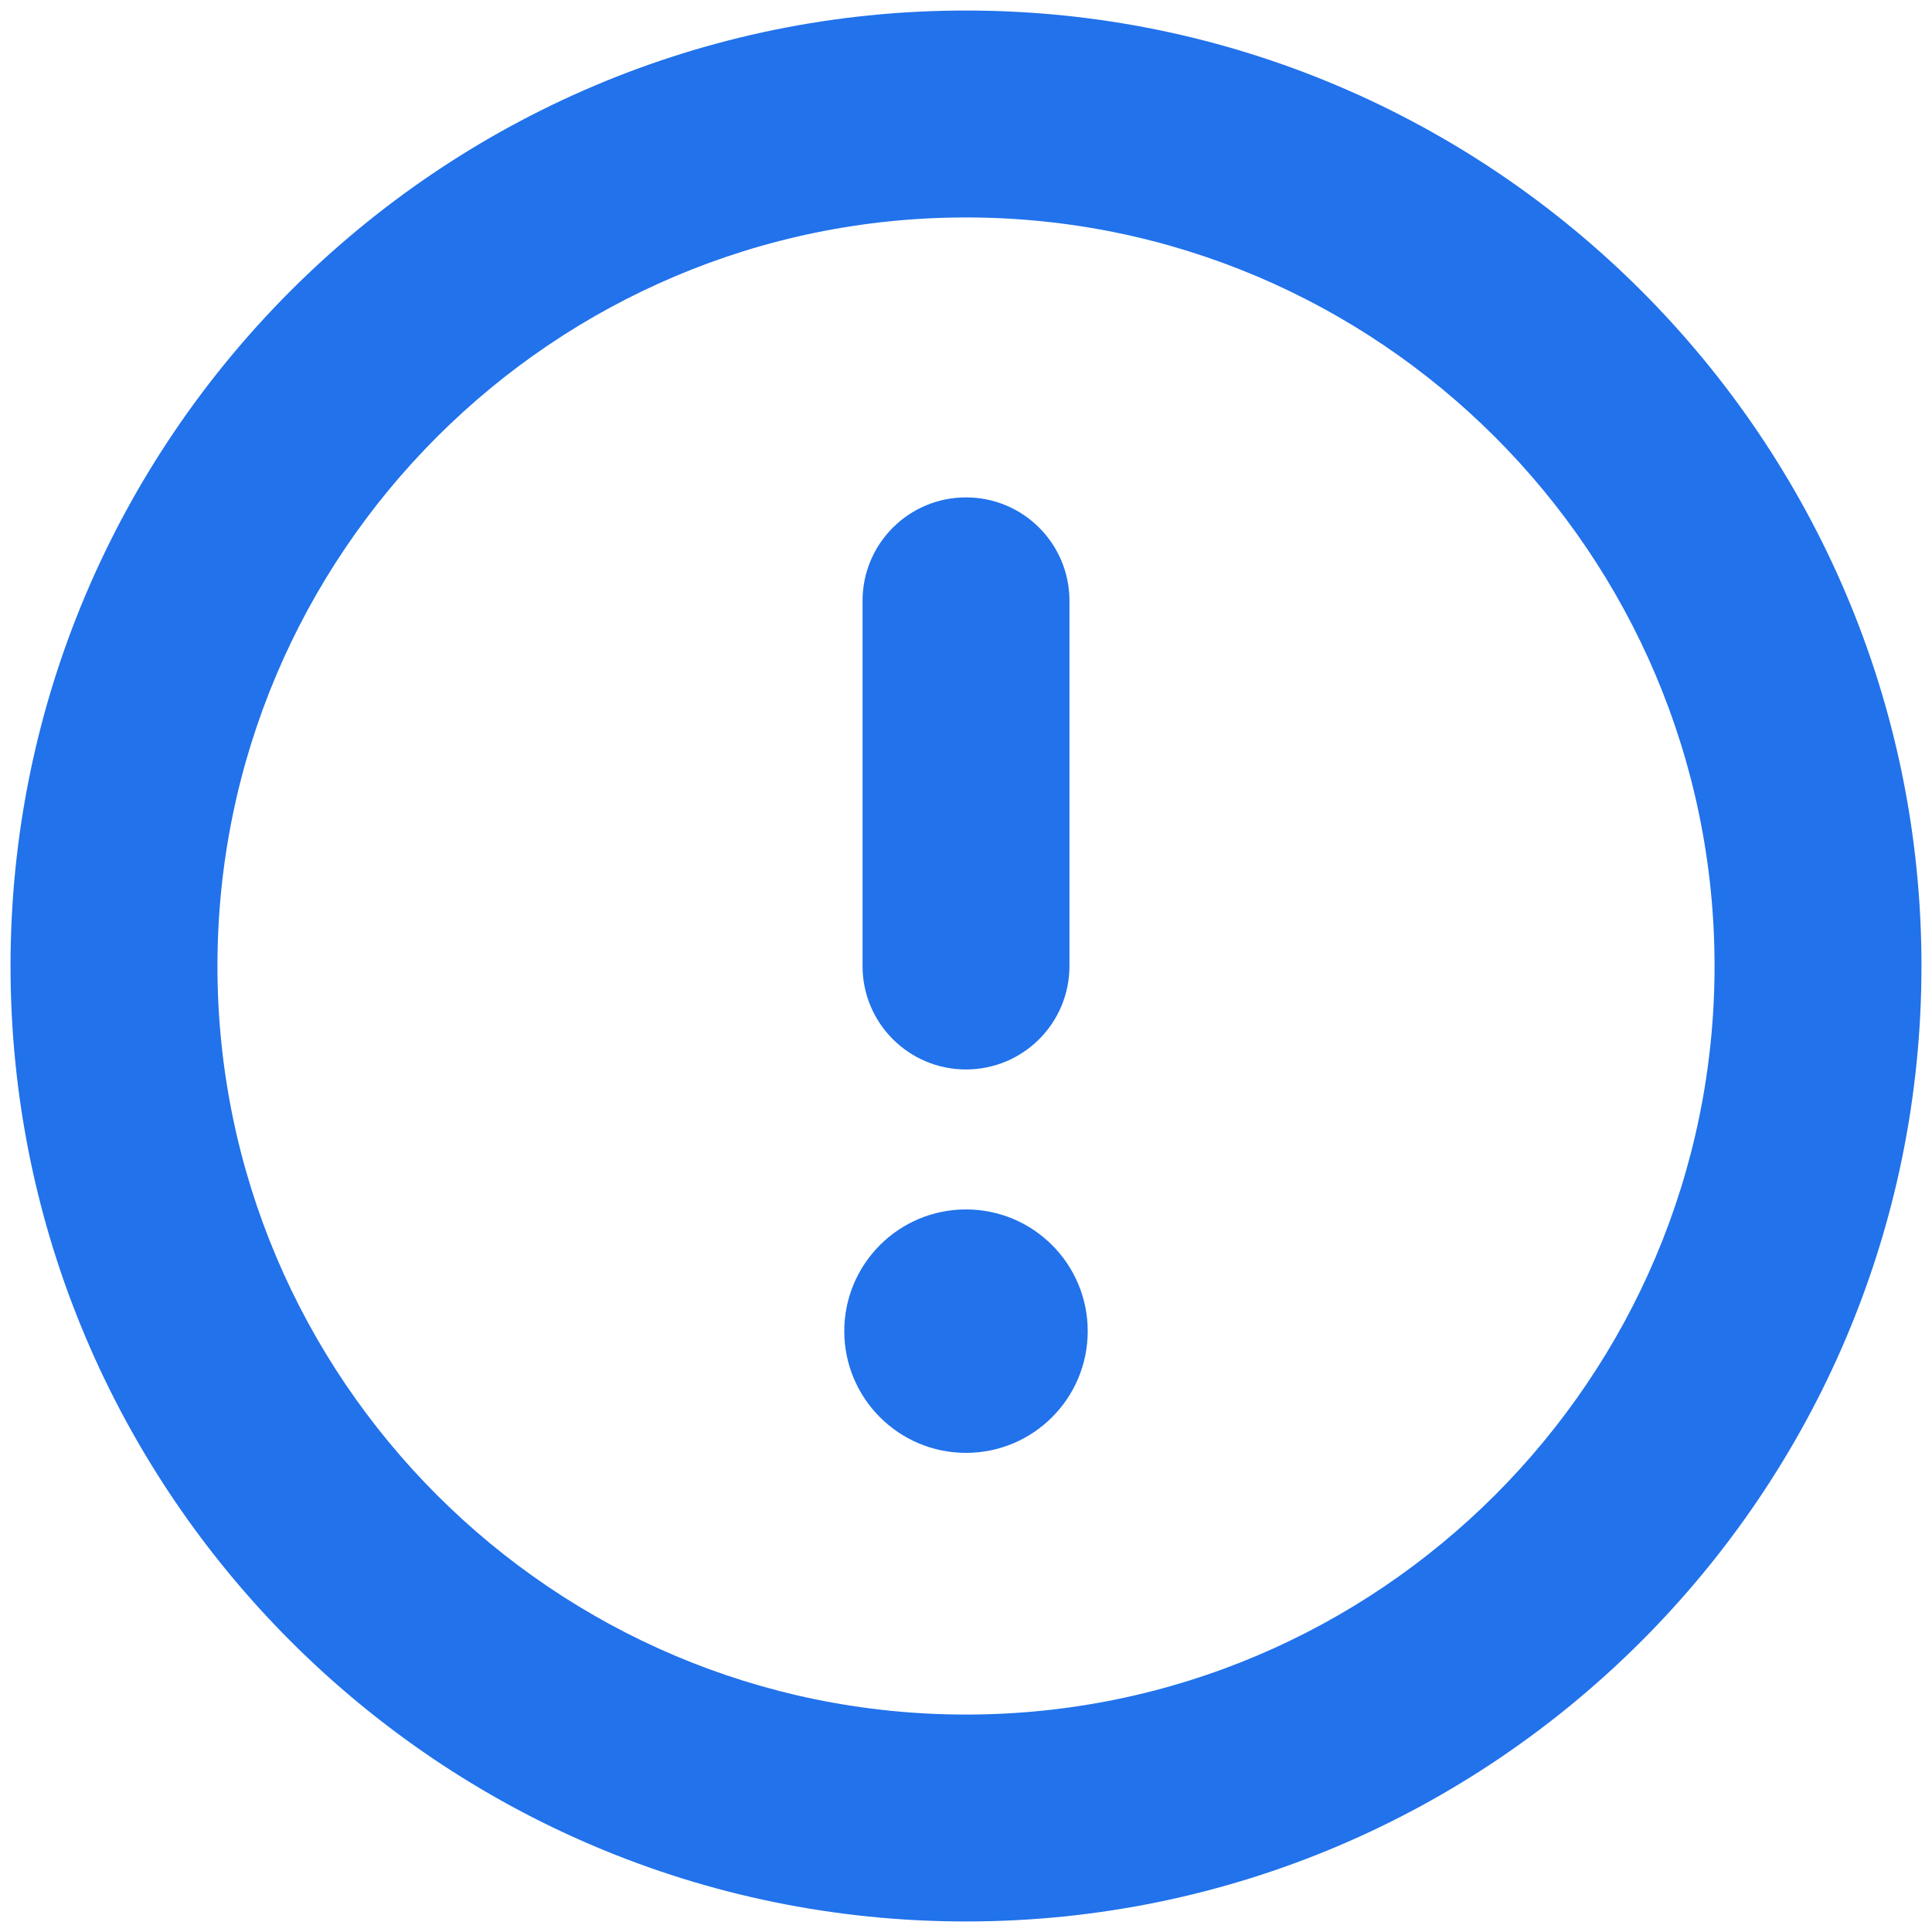
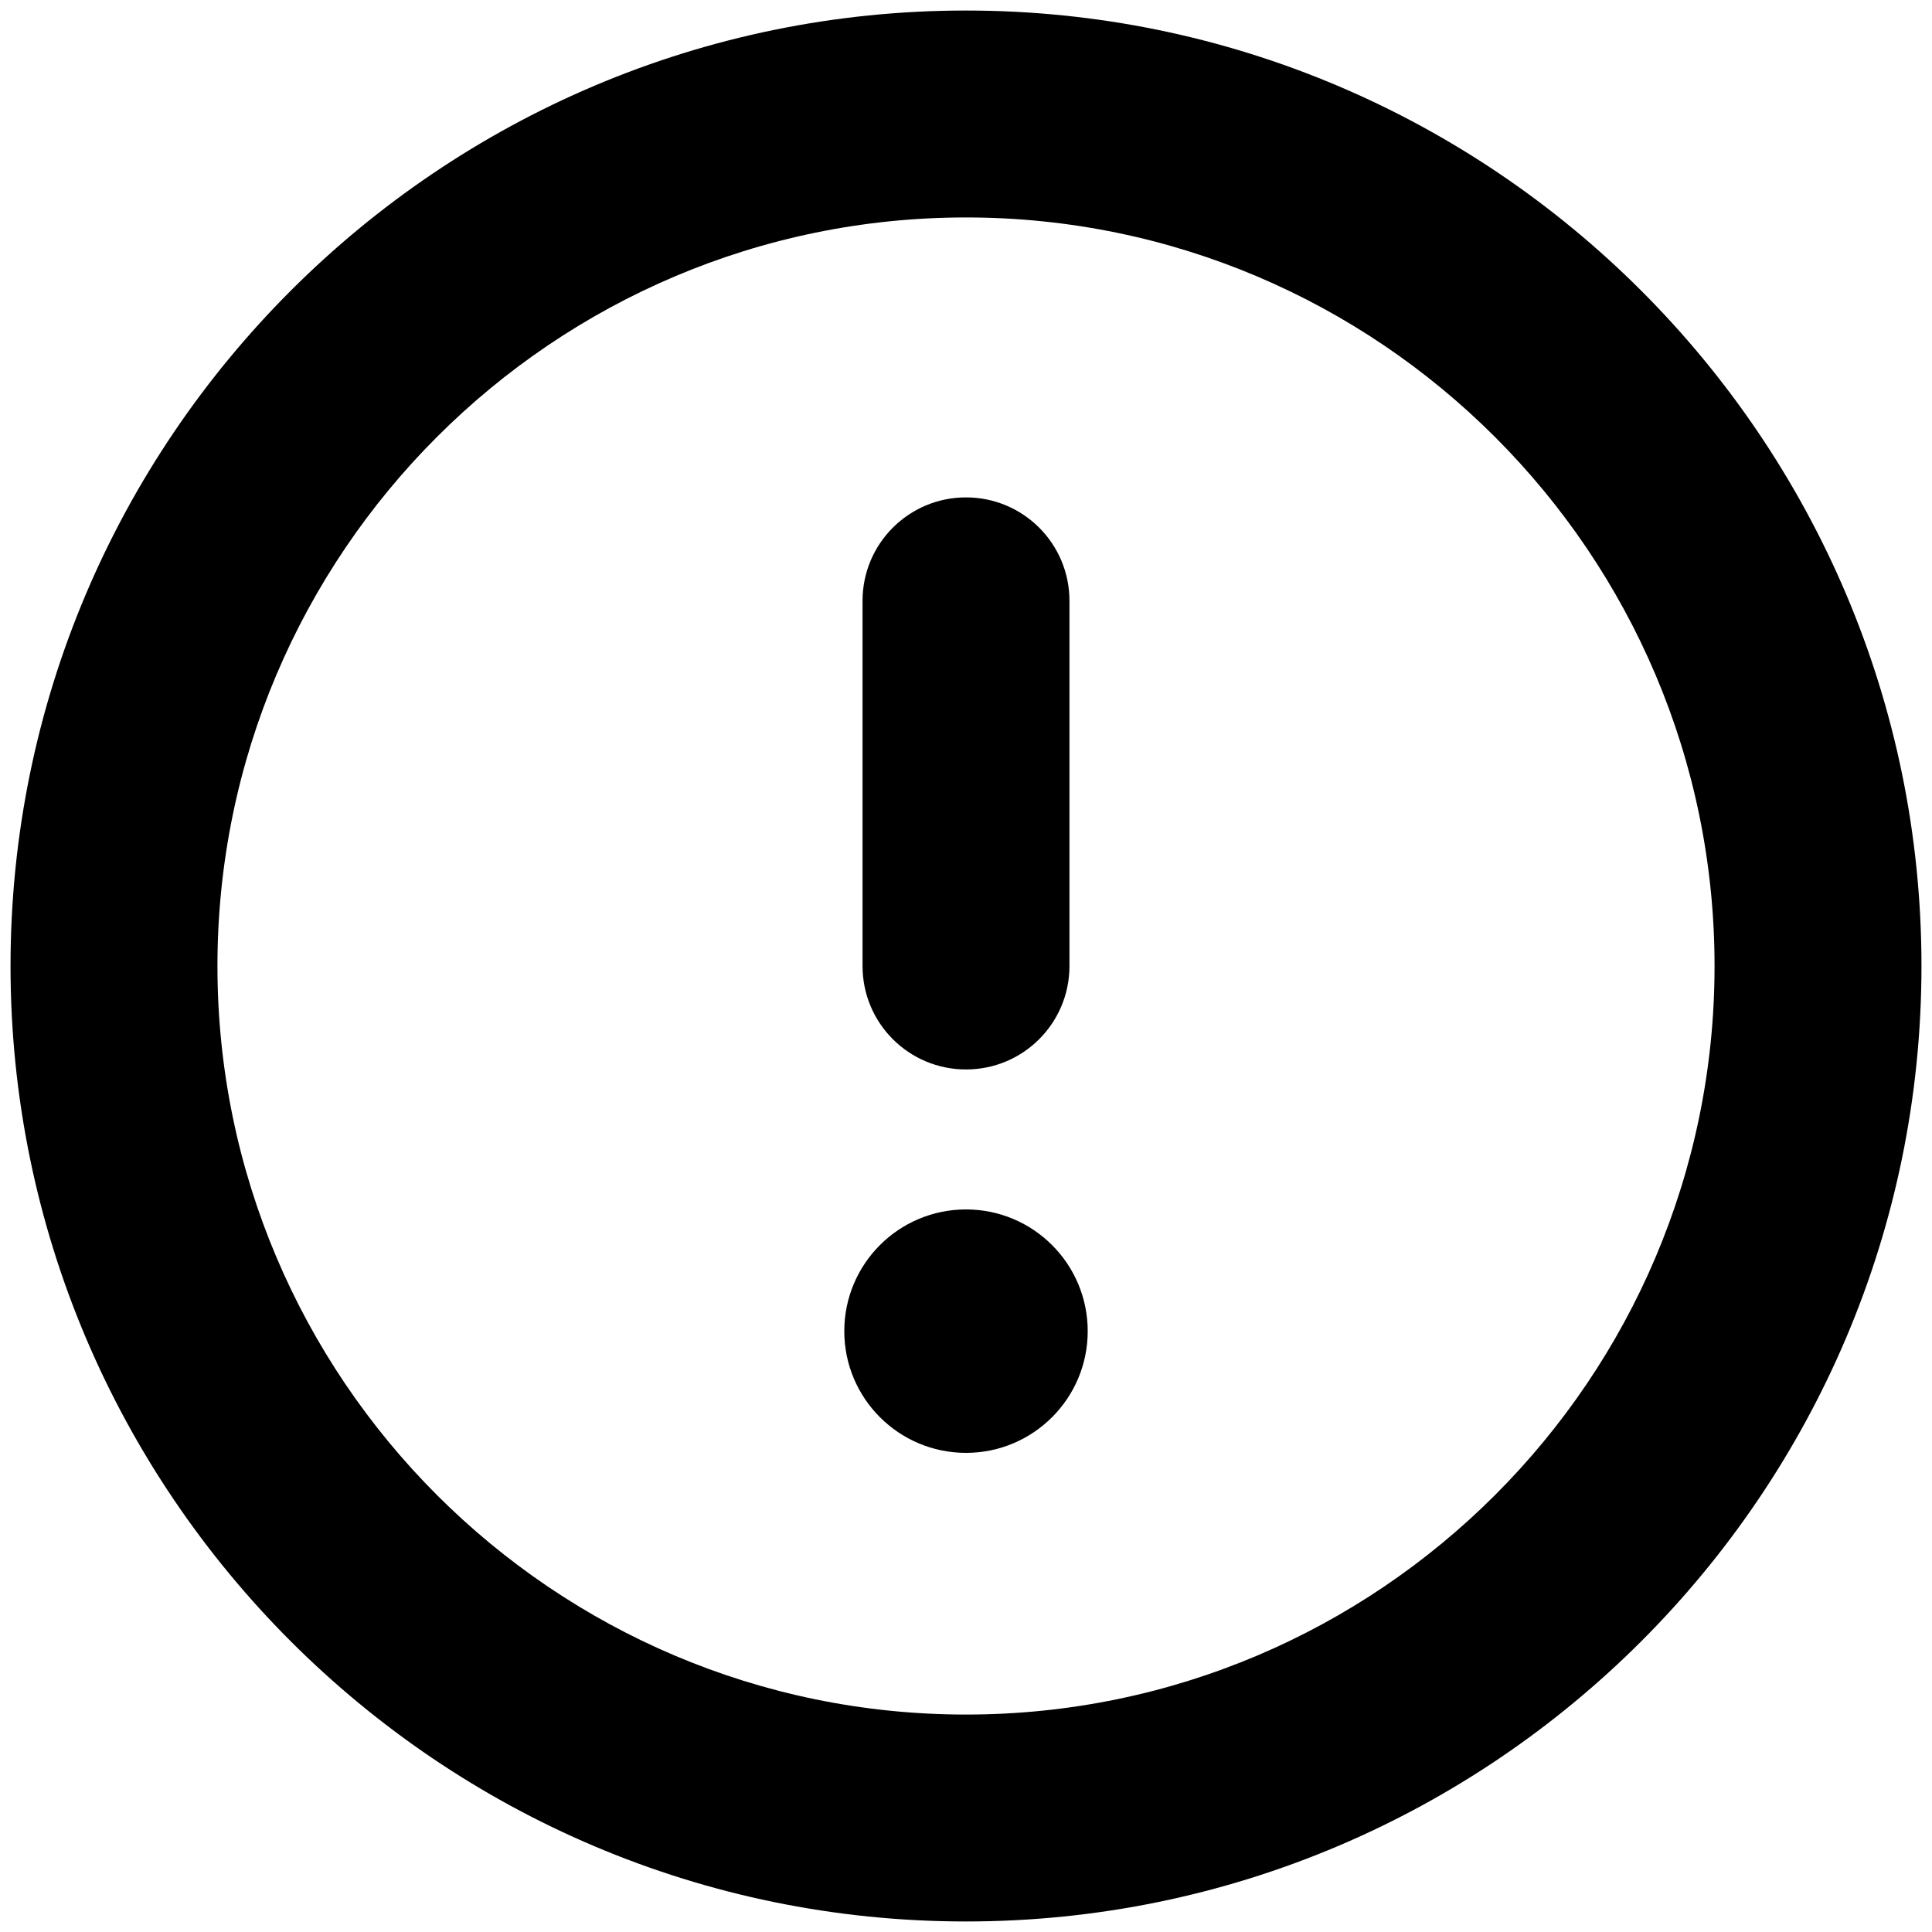
<svg xmlns="http://www.w3.org/2000/svg" version="1.0" id="error" x="0px" y="0px" viewBox="0 0 200 200" enable-background="new 0 0 100 100" xml:space="preserve" width="200" height="200">
  <defs id="defs17" />
  <g id="g4" transform="matrix(2.52,0,0,2.52,-26,-26)">
-     <path fill="#2172eb" d="m 50,54.25 c -2.35,0 -4.25,-1.9 -4.25,-4.25 V 35 c 0,-2.35 1.9,-4.25 4.25,-4.25 2.35,0 4.25,1.9 4.25,4.25 v 15 c 0,2.35 -1.9,4.25 -4.25,4.25 z" id="path2" />
+     <path fill="##003ec9" d="m 50,54.25 c -2.35,0 -4.25,-1.9 -4.25,-4.25 V 35 c 0,-2.35 1.9,-4.25 4.25,-4.25 2.35,0 4.25,1.9 4.25,4.25 v 15 c 0,2.35 -1.9,4.25 -4.25,4.25 z" id="path2" />
  </g>
  <g id="g8" transform="matrix(2.52,0,0,2.52,-26,-26)">
-     <circle fill="#2172eb" cx="50" cy="65" r="5" id="circle6" />
+     <circle fill="##003ec9" cx="50" cy="65" r="5" id="circle6" />
  </g>
  <g id="g12" transform="matrix(2.52,0,0,2.52,-26,-26)">
-     <path fill="#2172eb" d="M 50,89.25 C 28.36,89.25 10.75,71.64 10.75,50 10.75,28.36 28.36,10.75 50,10.75 71.64,10.75 89.25,28.36 89.25,50 89.25,71.64 71.64,89.25 50,89.25 Z m 0,-70 C 33.05,19.25 19.25,33.04 19.25,50 19.25,66.95 33.04,80.75 50,80.75 66.95,80.75 80.75,66.96 80.75,50 80.75,33.05 66.95,19.25 50,19.25 Z" id="path10" />
+     <path fill="##003ec9" d="M 50,89.25 C 28.36,89.25 10.75,71.64 10.75,50 10.75,28.36 28.36,10.75 50,10.75 71.64,10.75 89.25,28.36 89.25,50 89.25,71.64 71.64,89.25 50,89.25 Z m 0,-70 C 33.05,19.25 19.25,33.04 19.25,50 19.25,66.95 33.04,80.75 50,80.75 66.95,80.75 80.75,66.96 80.75,50 80.75,33.05 66.95,19.25 50,19.25 Z" id="path10" />
  </g>
</svg>
